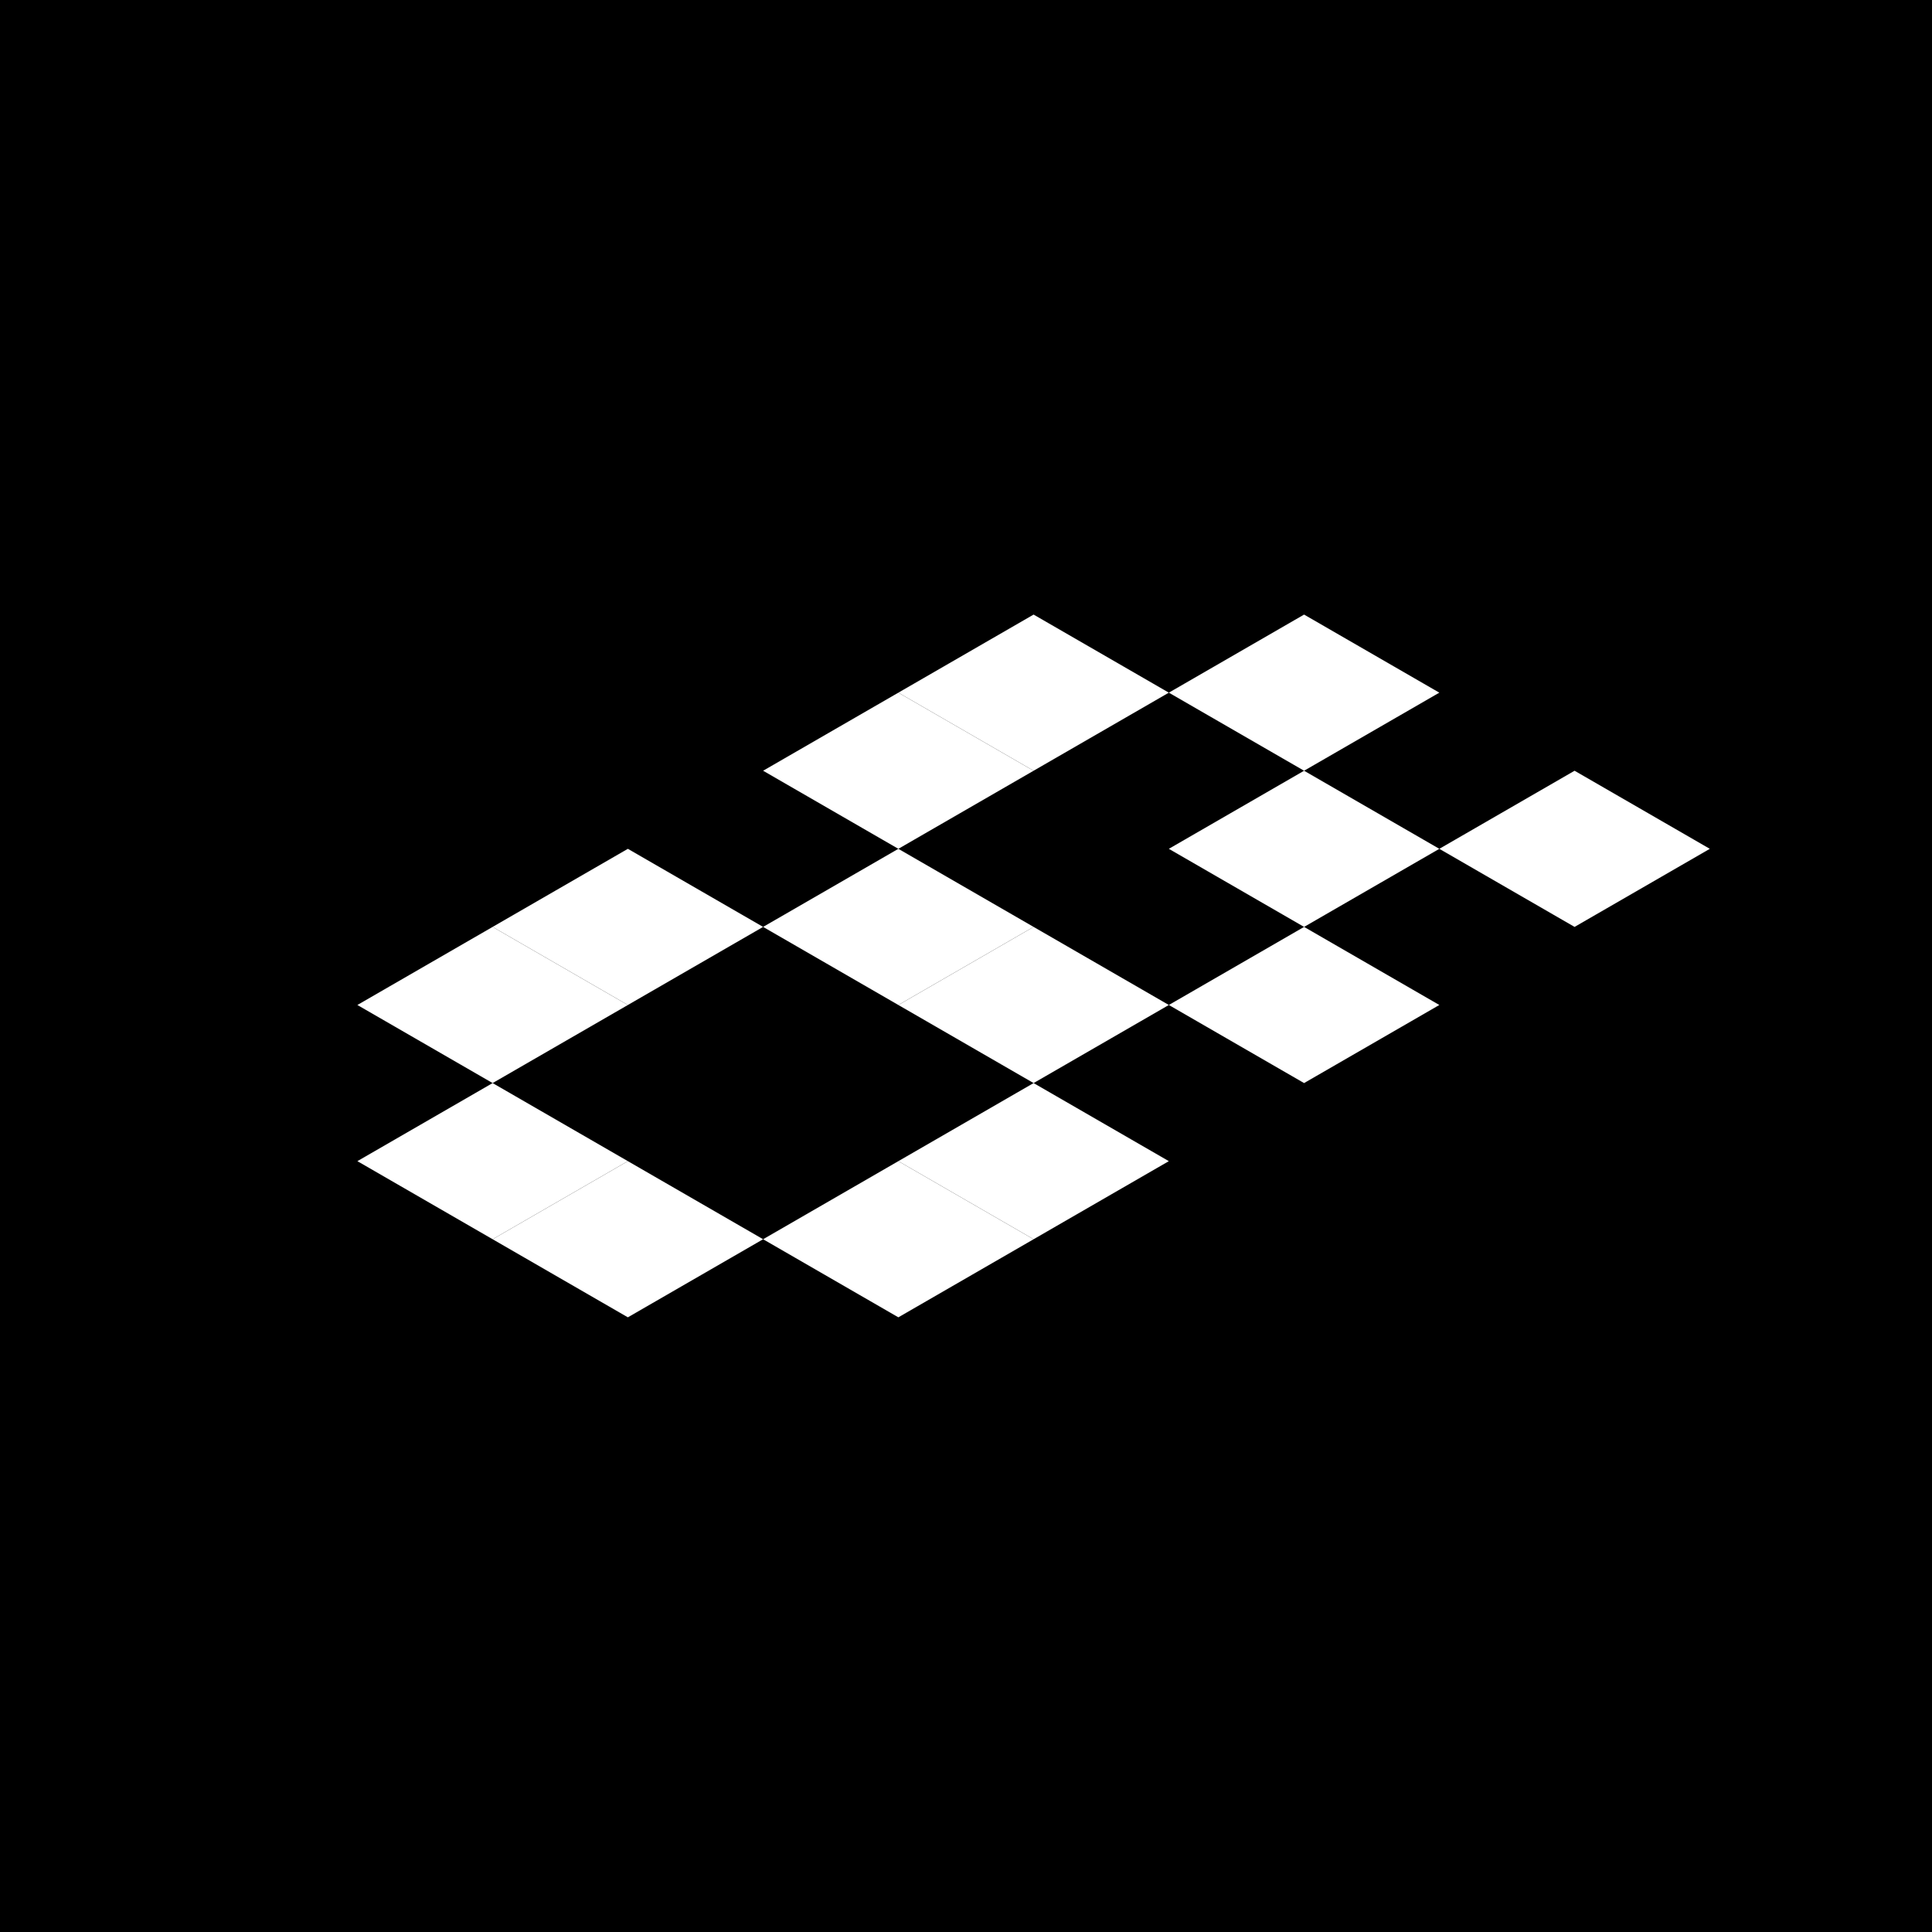
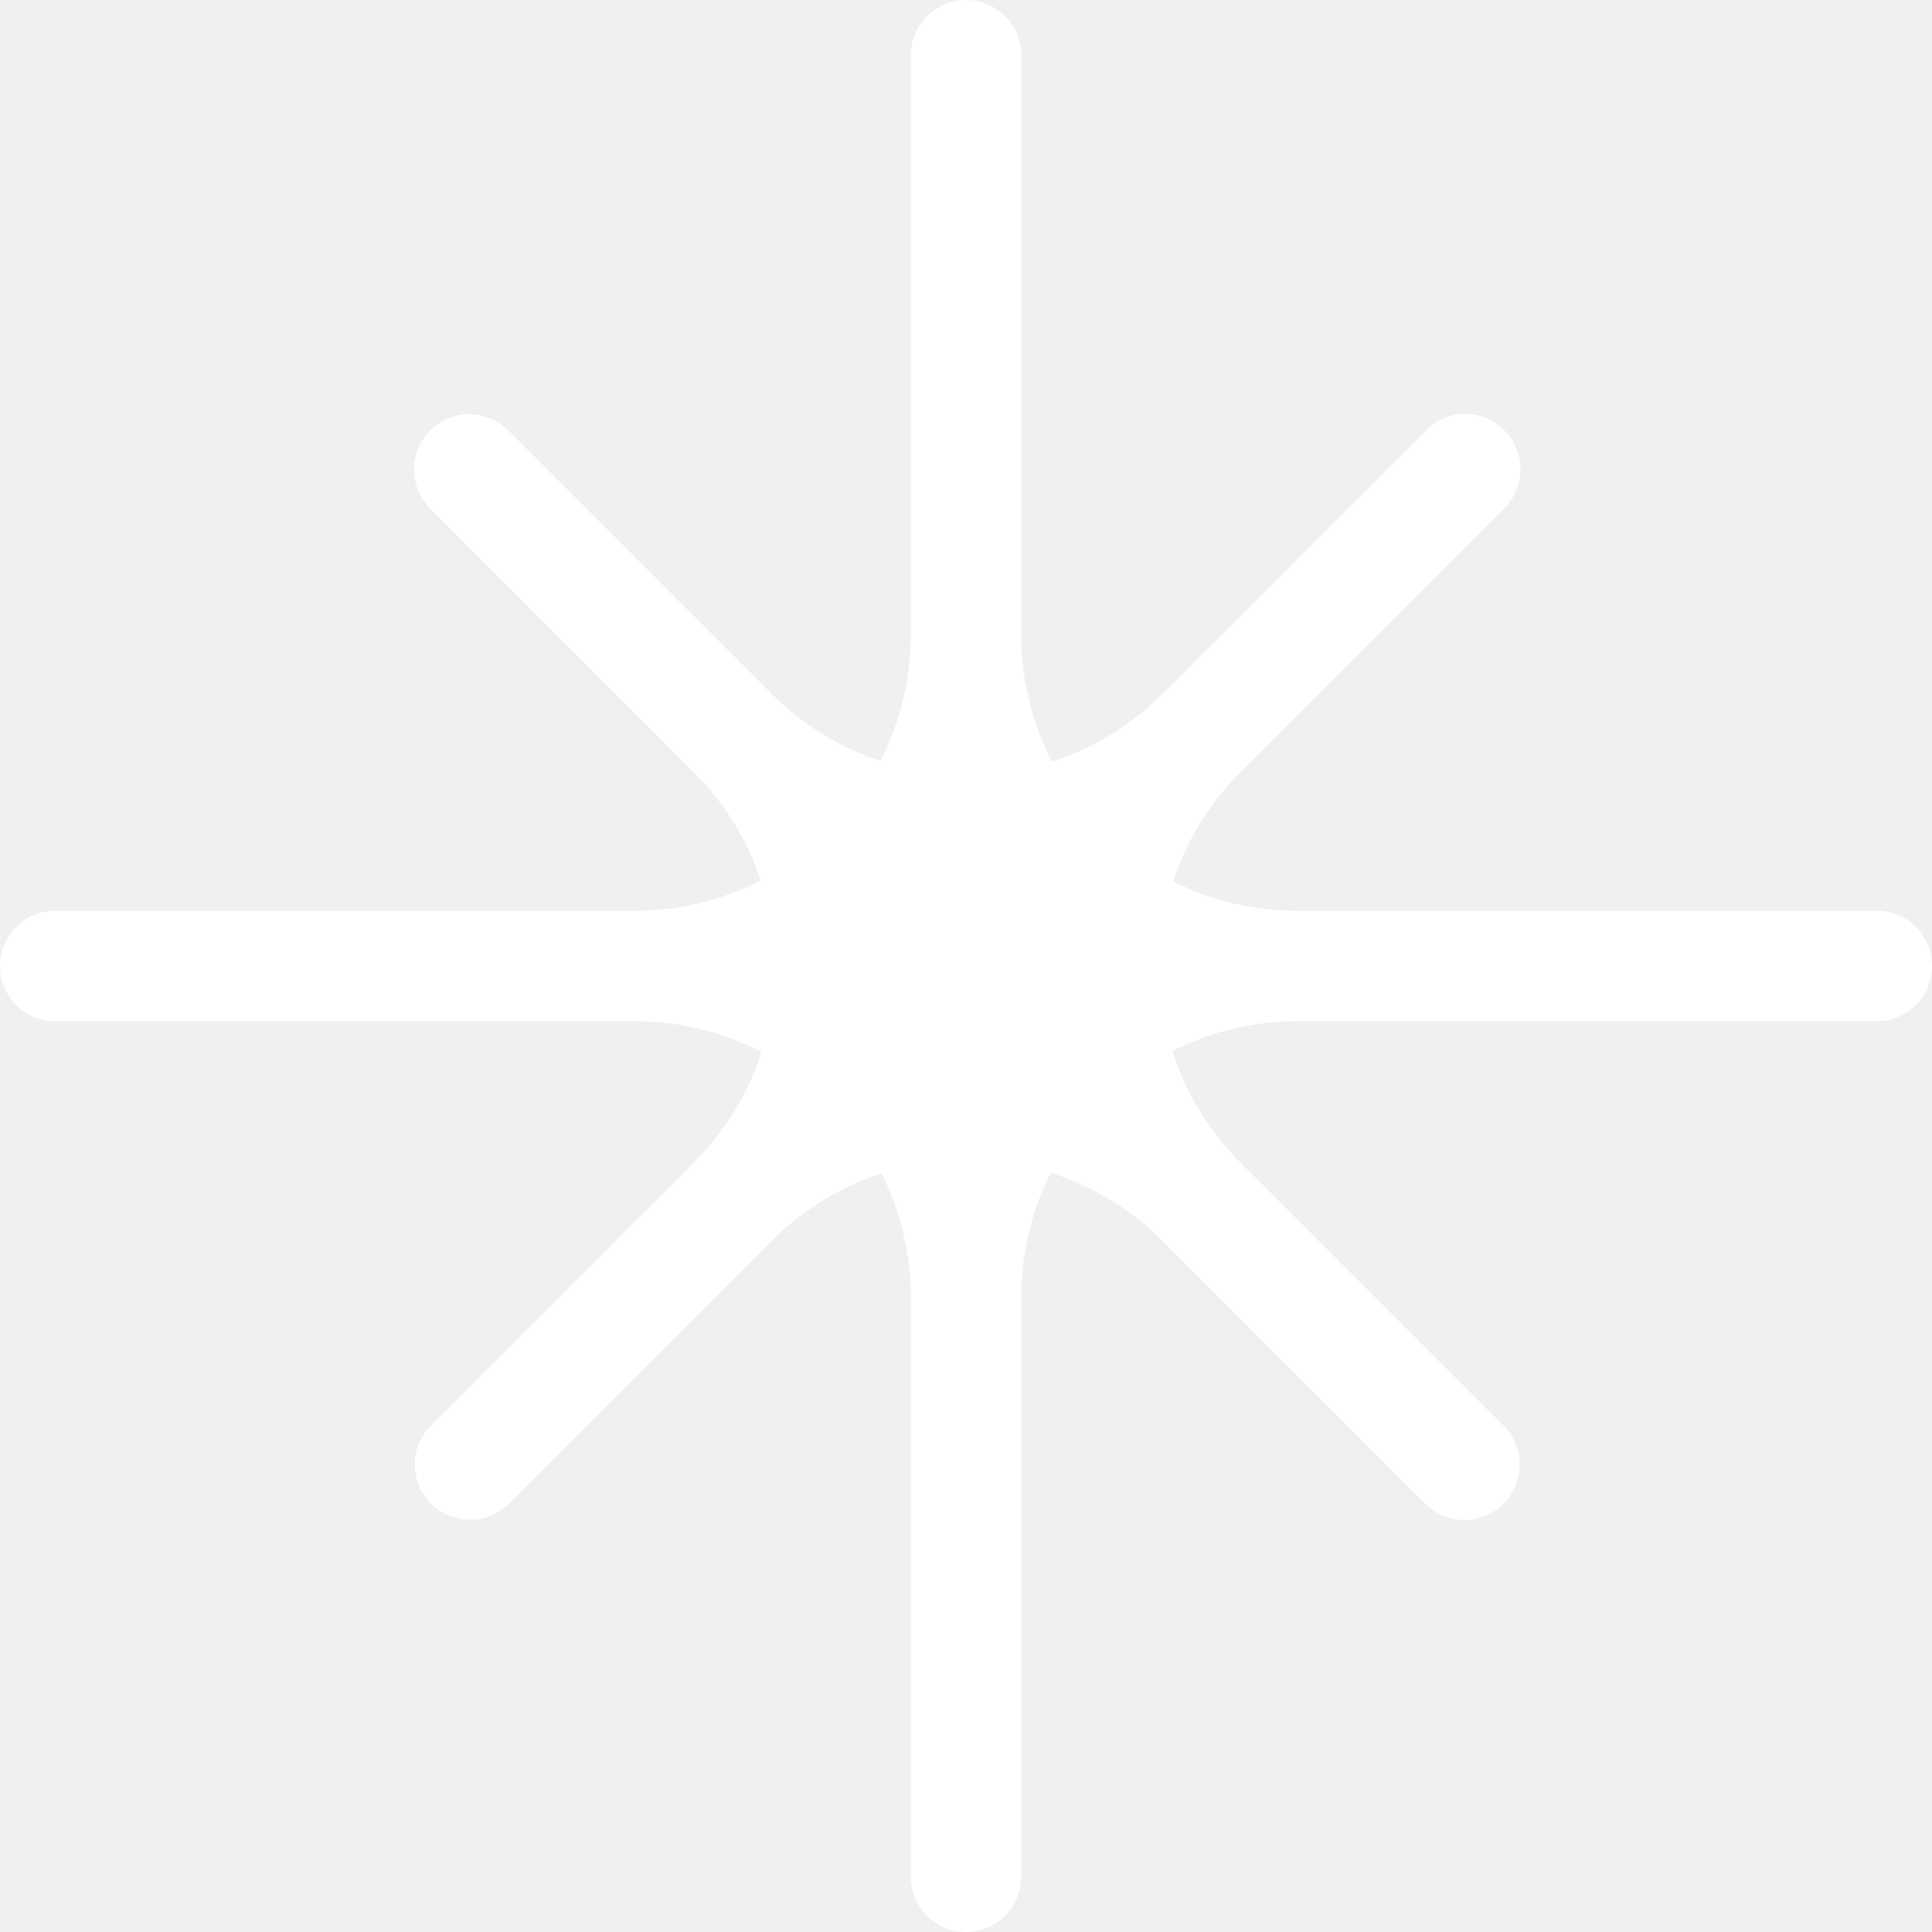
- <svg xmlns="http://www.w3.org/2000/svg" width="8045" height="8045" viewBox="0 0 8045 8045" fill="none">
-   <rect width="8045" height="8045" fill="black" />
-   <g filter="url(#filter0_f_357_94)">
-     <rect width="650.286" height="650.286" transform="matrix(0.866025 -0.5 0.866025 0.5 3177.66 3209.43)" fill="white" />
-     <rect width="650.286" height="650.286" transform="matrix(0.866025 -0.5 0.866025 0.5 3740.82 2884.29)" fill="white" />
-     <rect width="650.286" height="650.286" transform="matrix(0.866025 -0.5 0.866025 0.5 4867.15 3534.57)" fill="white" />
-     <rect width="650.286" height="650.286" transform="matrix(0.866025 -0.5 0.866025 0.5 4867.15 2884.29)" fill="white" />
-     <rect width="650.286" height="650.286" transform="matrix(0.866025 -0.5 0.866025 0.5 5993.48 3534.57)" fill="white" />
-     <rect width="650.286" height="650.286" transform="matrix(0.866025 -0.5 0.866025 0.5 4867.15 4184.86)" fill="white" />
-     <rect width="650.286" height="650.286" transform="matrix(0.866025 -0.5 0.866025 0.5 3740.82 4184.86)" fill="white" />
-     <rect width="650.286" height="650.286" transform="matrix(0.866025 -0.5 0.866025 0.5 3177.66 3859.71)" fill="white" />
-     <rect width="650.286" height="650.286" transform="matrix(0.866025 -0.5 0.866025 0.5 2051.33 3859.71)" fill="white" />
-     <rect width="650.286" height="650.286" transform="matrix(0.866025 -0.5 0.866025 0.5 1488.17 4184.86)" fill="white" />
-     <rect width="650.286" height="650.286" transform="matrix(0.866025 -0.5 0.866025 0.5 1488.17 4835.14)" fill="white" />
-     <rect width="650.286" height="650.286" transform="matrix(0.866025 -0.5 0.866025 0.5 3177.66 5160.29)" fill="white" />
-     <rect width="650.286" height="650.286" transform="matrix(0.866025 -0.5 0.866025 0.5 2051.33 5160.29)" fill="white" />
-     <rect width="650.286" height="650.286" transform="matrix(0.866025 -0.5 0.866025 0.5 3740.82 4835.14)" fill="white" />
-   </g>
-   <defs>
-     <filter id="filter0_f_357_94" x="1484.17" y="2555.14" width="5639.64" height="2934.29" filterUnits="userSpaceOnUse" color-interpolation-filters="sRGB">
-       <feFlood flood-opacity="0" result="BackgroundImageFix" />
-       <feBlend mode="normal" in="SourceGraphic" in2="BackgroundImageFix" result="shape" />
-       <feGaussianBlur stdDeviation="2" result="effect1_foregroundBlur_357_94" />
-     </filter>
-   </defs>
+ <svg xmlns="http://www.w3.org/2000/svg" width="700" height="700" viewBox="0 0 700 700" fill="none">
+   <path d="M350 0C361.046 0 370 8.954 370 20V230C370 246.573 374.033 262.204 381.169 275.967C395.778 271.258 409.519 263.104 421.119 251.505L516.767 155.858C524.577 148.048 537.24 148.048 545.051 155.858C552.861 163.669 552.861 176.332 545.051 184.143L449.404 279.79C437.906 291.289 429.793 304.89 425.065 319.357C438.576 326.164 453.84 330 470 330H680C691.046 330 700 338.954 700 350C700 361.046 691.046 370 680 370H470C453.729 370 438.367 373.887 424.789 380.781C429.473 395.57 437.678 409.484 449.404 421.211L544.767 516.573C552.577 524.384 552.577 537.048 544.767 544.858C536.956 552.669 524.292 552.669 516.481 544.858L421.119 449.495C409.403 437.779 395.502 429.579 380.729 424.893C373.867 438.445 370 453.771 370 470V680C370 691.046 361.046 700 350 700C338.954 700 330 691.046 330 680V470C330 453.861 326.174 438.615 319.384 425.118C304.873 429.84 291.227 437.965 279.697 449.495L184.427 544.767C176.616 552.577 163.952 552.577 156.142 544.767C148.331 536.956 148.331 524.293 156.142 516.482L251.414 421.21C263.045 409.579 271.21 395.795 275.913 381.142C262.163 374.023 246.552 370 230 370H20C8.954 370 0 361.046 0 350C0 338.954 8.954 330 20 330H230C246.44 330 261.952 326.031 275.634 319.002C270.89 304.668 262.818 291.194 251.413 279.789L155.857 184.233C148.047 176.423 148.047 163.76 155.857 155.949C163.668 148.139 176.331 148.139 184.142 155.949L279.698 251.505C291.113 262.919 304.601 270.995 318.949 275.737C326.011 262.03 330 246.481 330 230V20C330 8.954 338.954 0 350 0Z" fill="white" />
</svg>
